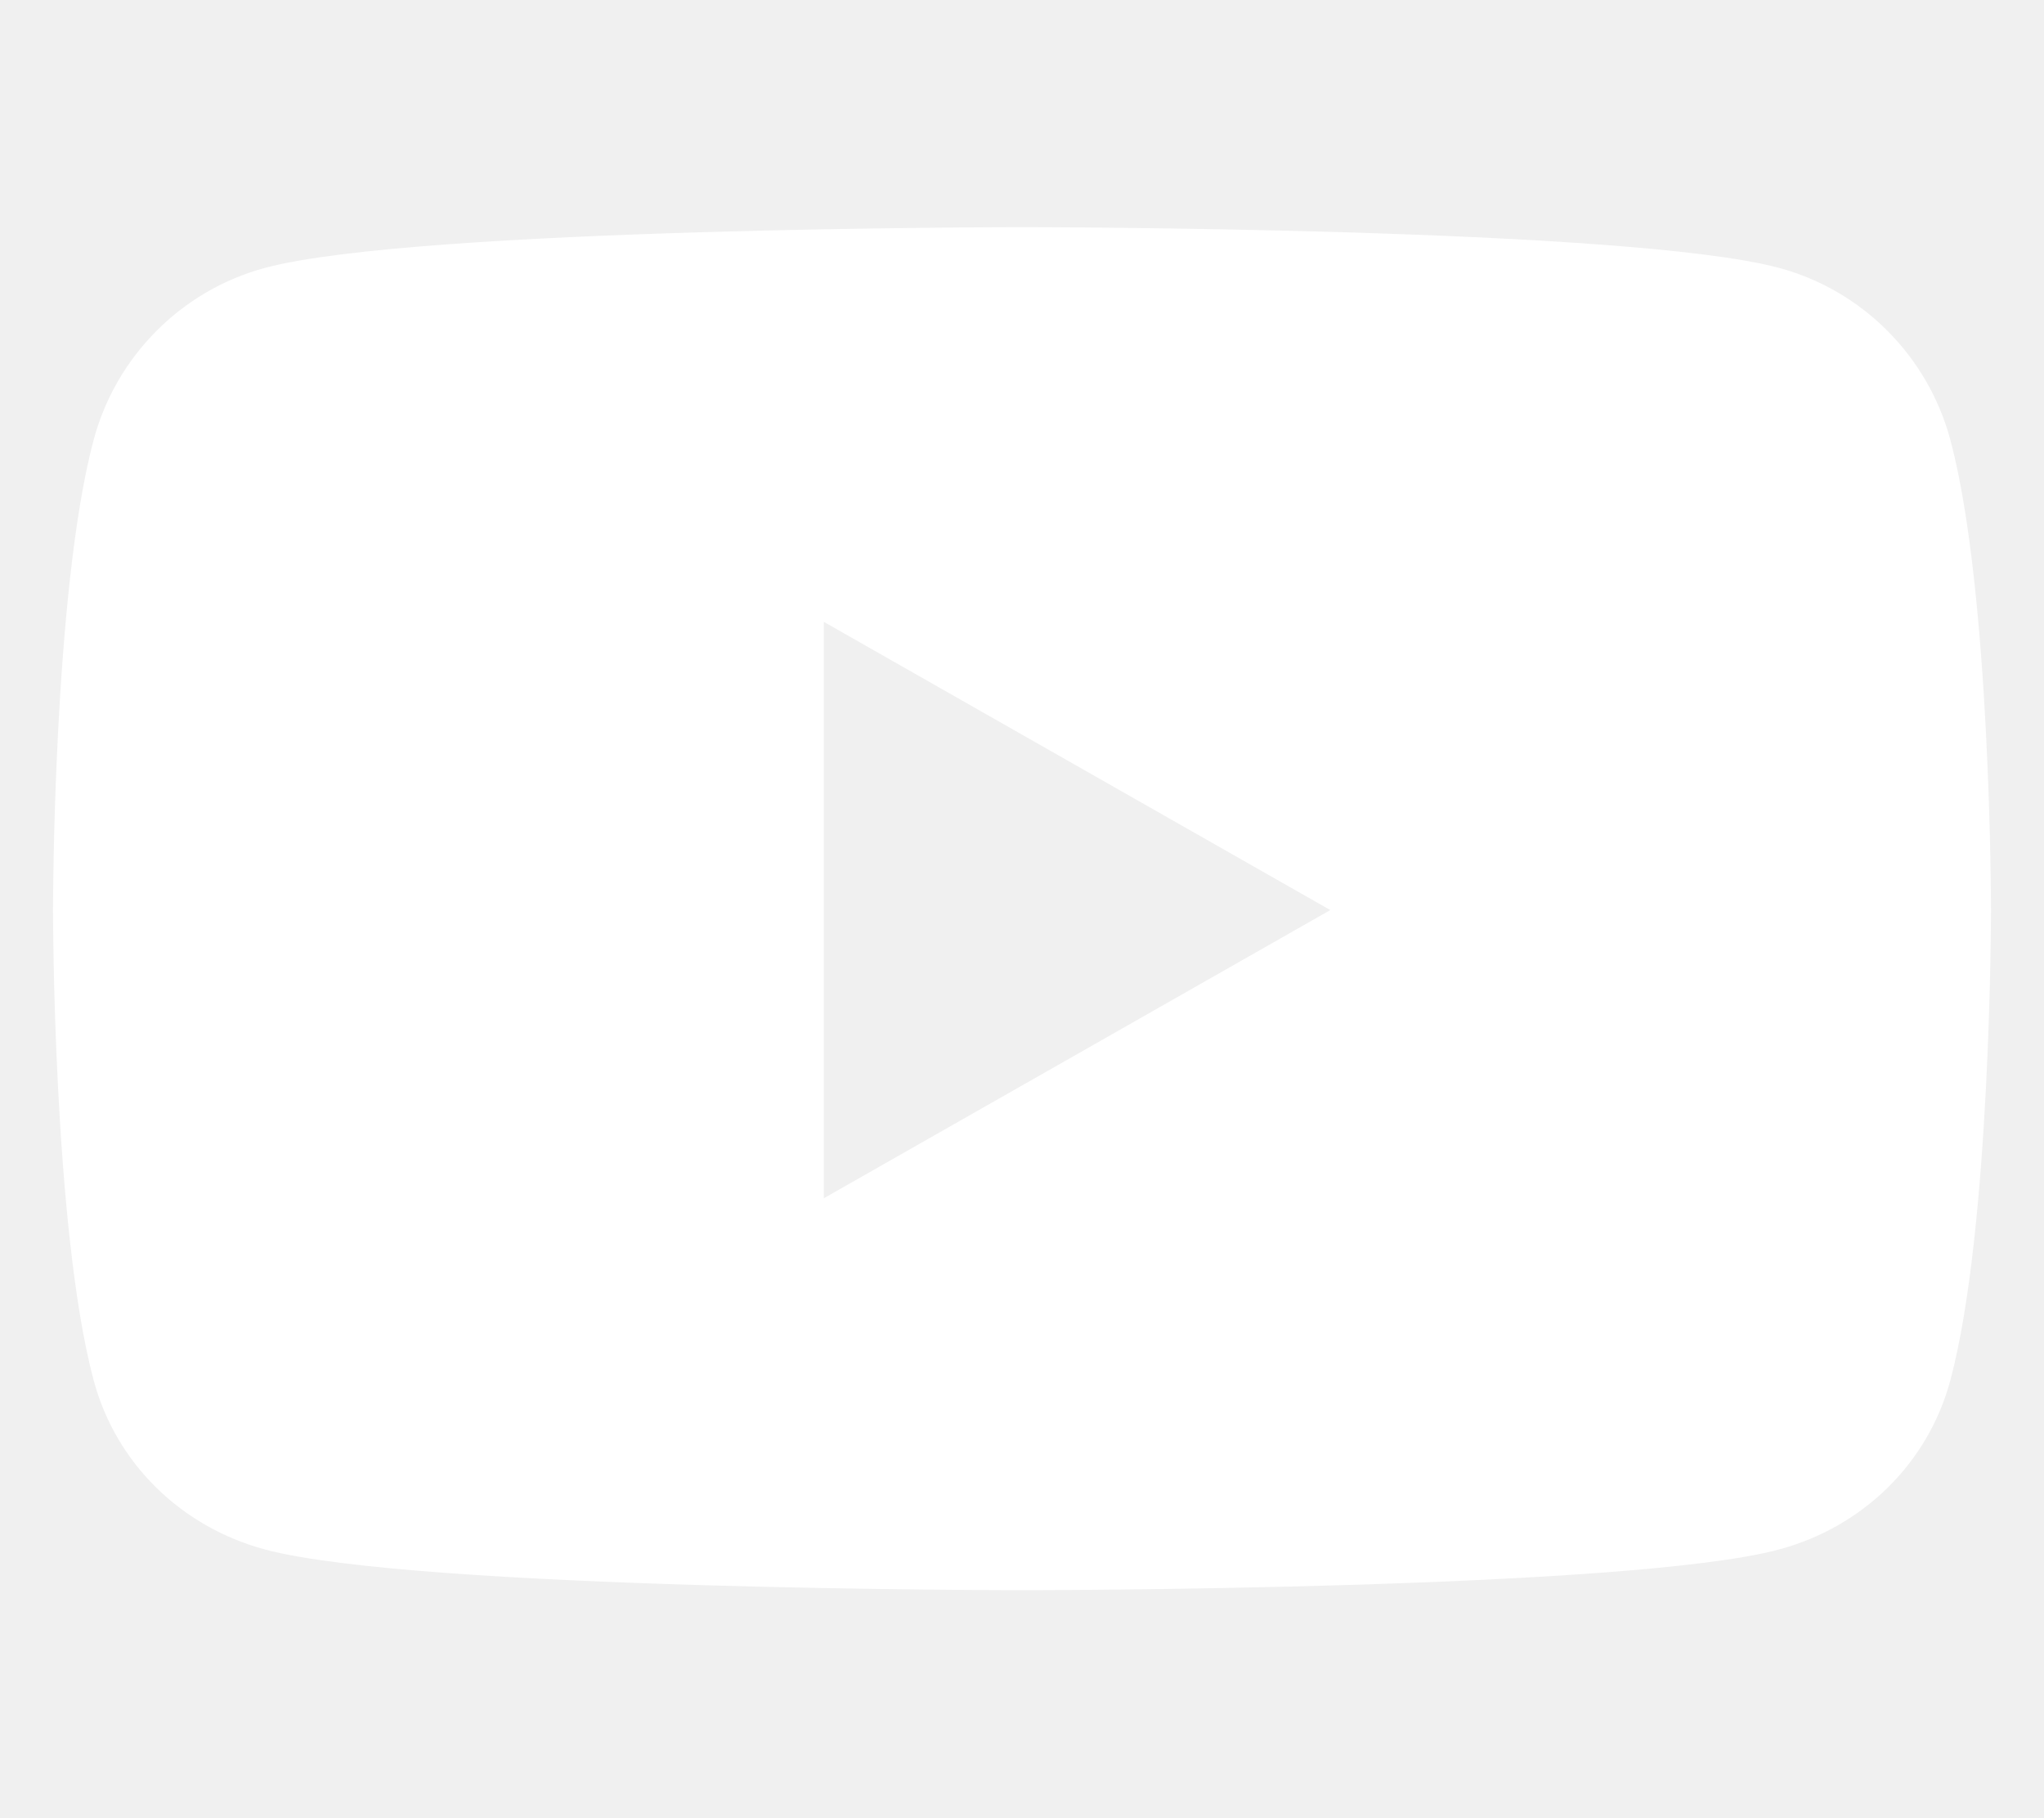
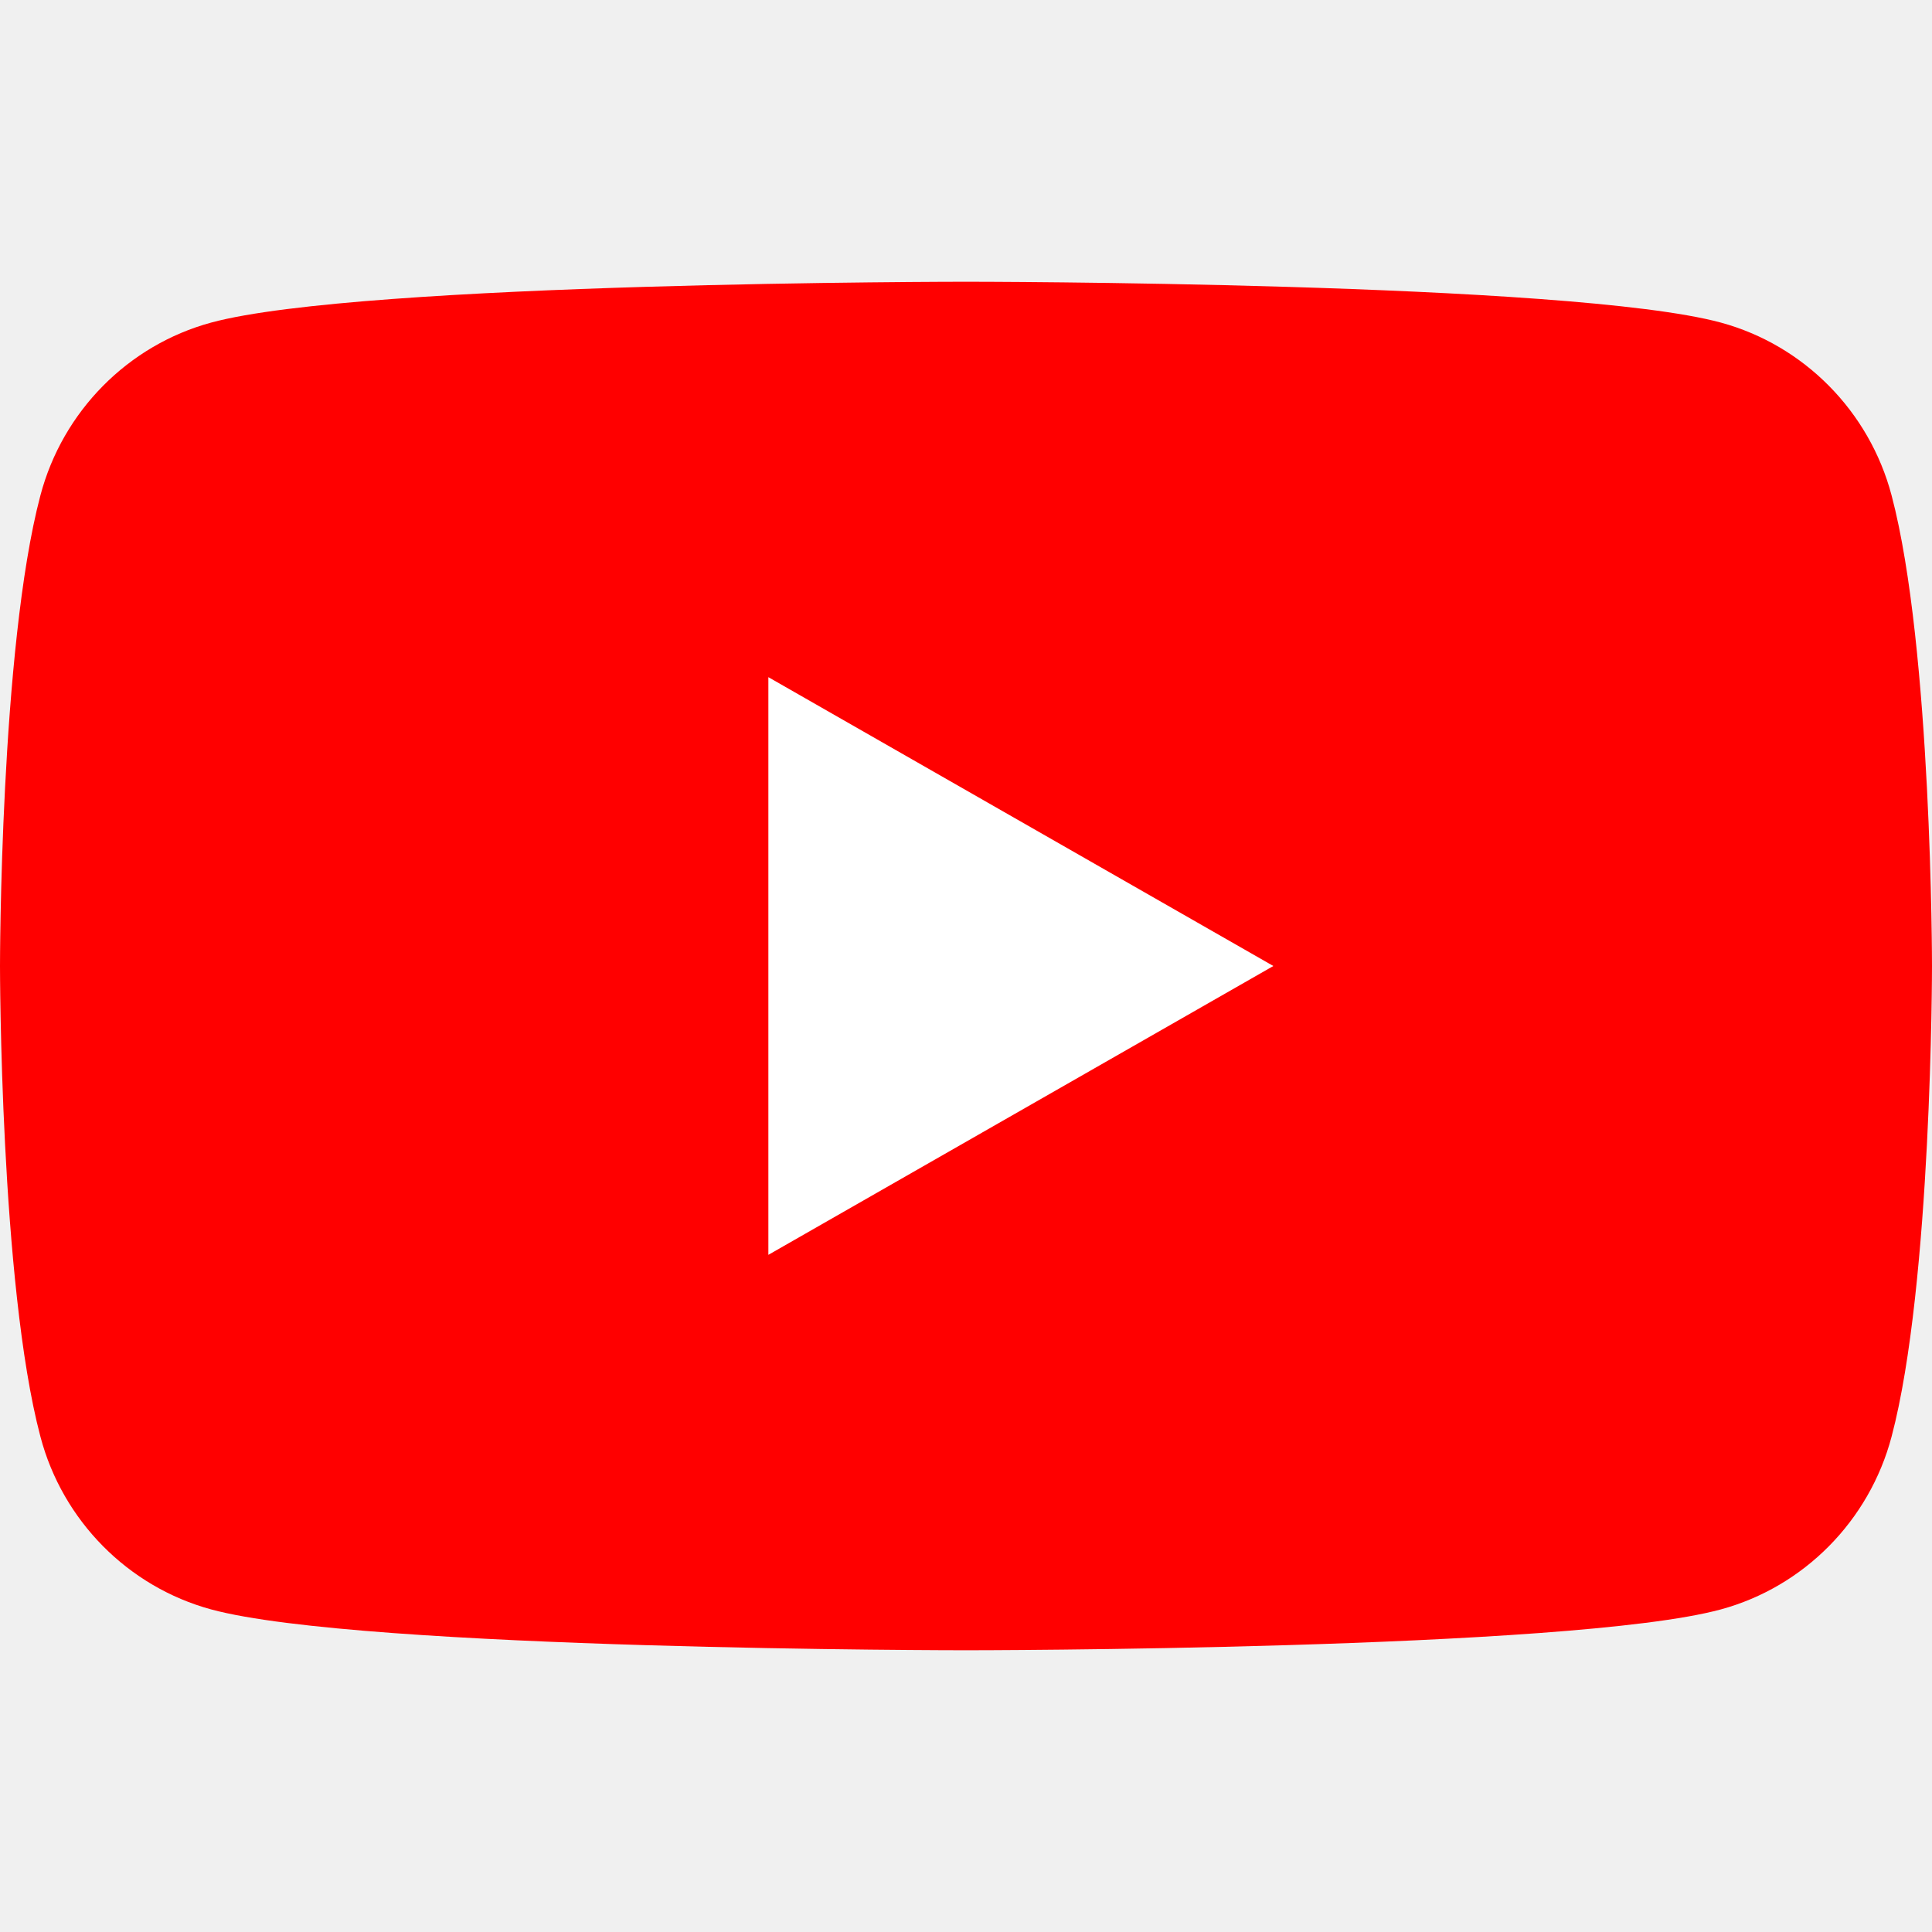
- <svg xmlns="http://www.w3.org/2000/svg" aria-hidden="true" focusable="false" data-prefix="littlelink" data-icon="youtube" class="svg-inline youtube" role="img" viewBox="0 0 576 512">
-   <path fill="#FFFFFF" d="M549.655 124.083c-6.281-23.65-24.787-42.276-48.284-48.597C458.781 64 288 64 288 64S117.22 64 74.629 75.486c-23.497 6.322-42.003 24.947-48.284 48.597-11.412 42.867-11.412 132.305-11.412 132.305s0 89.438 11.412 132.305c6.281 23.65 24.787 41.5 48.284 47.821C117.22 448 288 448 288 448s170.78 0 213.371-11.486c23.497-6.321 42.003-24.171 48.284-47.821 11.412-42.867 11.412-132.305 11.412-132.305s0-89.438-11.412-132.305zm-317.51 213.508V175.185l142.739 81.205-142.739 81.201z" />
+ <svg xmlns="http://www.w3.org/2000/svg" fill="none" height="24" viewBox="0 0 24 24" width="24">
+   <path d="m23.498 6.154c-.276-1.045-1.09-1.867-2.122-2.147-1.871-.507-9.376-.507-9.376-.507s-7.505 0-9.376.507c-1.032.28-1.846 1.102-2.122 2.147-.502 1.895-.502 5.846-.502 5.846s0 3.951.502 5.846c.275 1.045 1.09 1.867 2.122 2.147 1.871.507 9.376.507 9.376.507s7.505 0 9.376-.507c1.032-.28 1.846-1.102 2.122-2.147.502-1.895.502-5.846.502-5.846s0-3.951-.502-5.846z" fill="#f00" />
+   <path d="m9.545 15.588 6.273-3.588-6.273-3.588z" fill="#fff" />
</svg>
